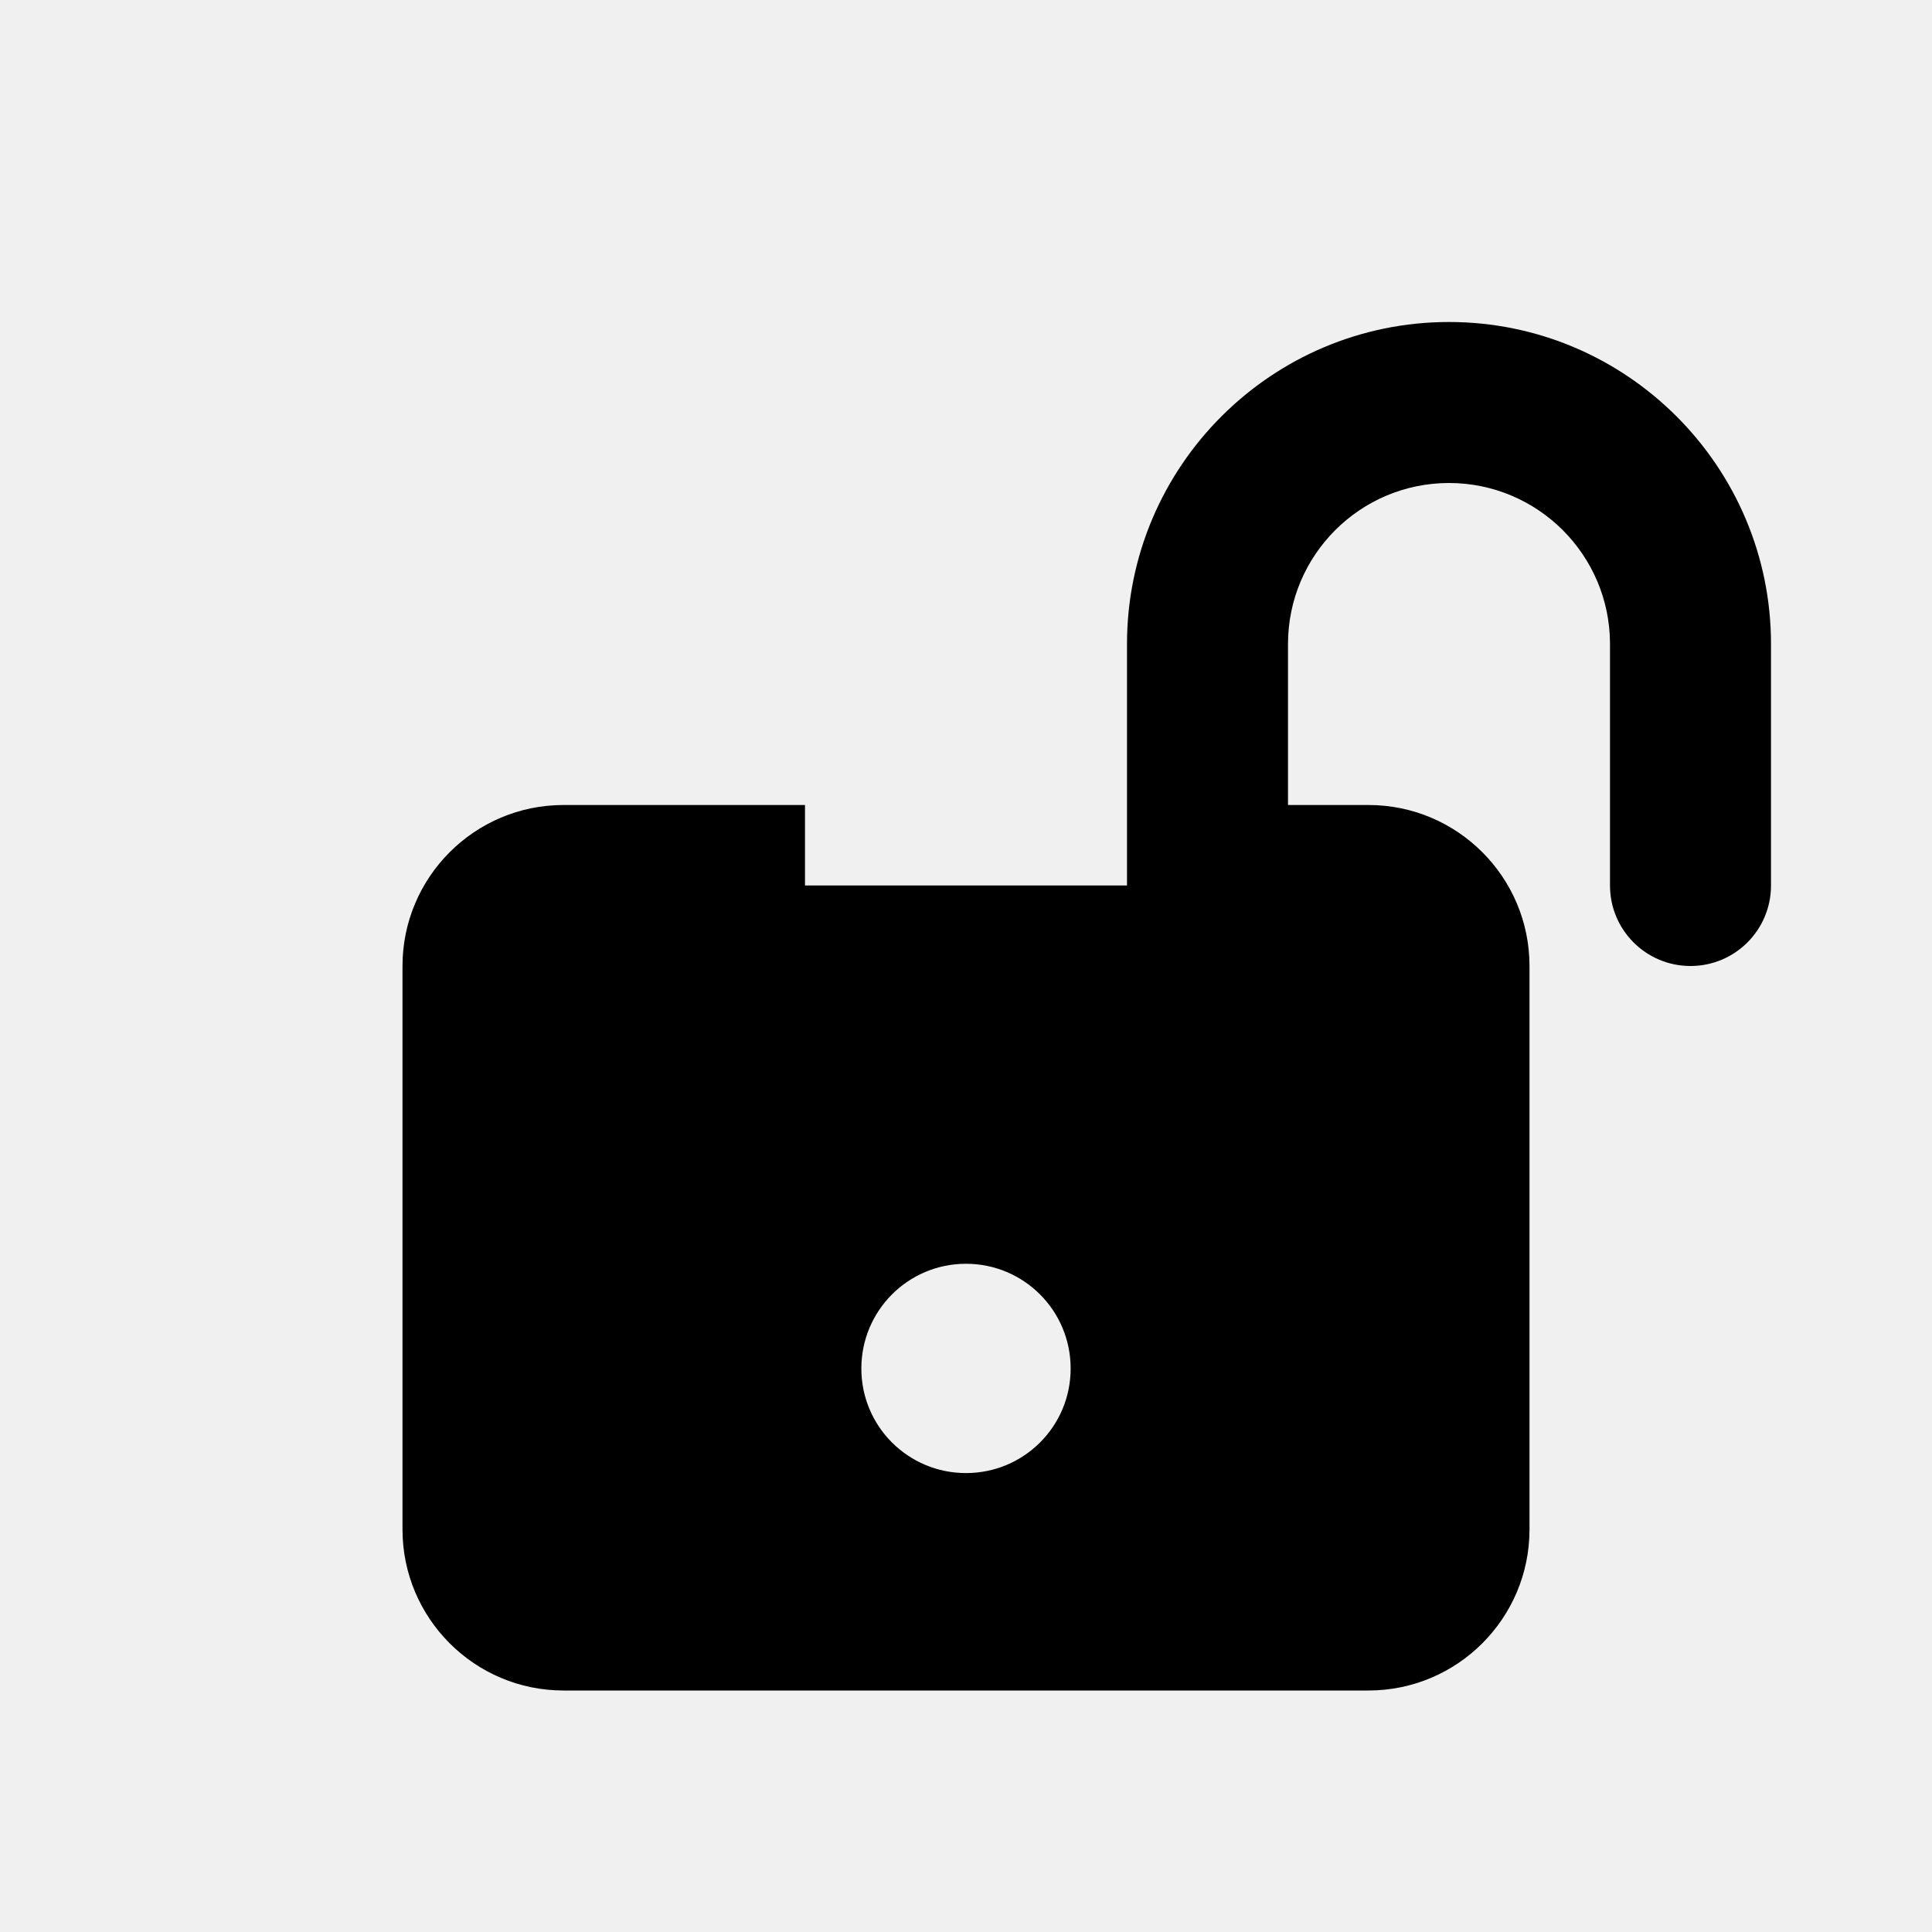
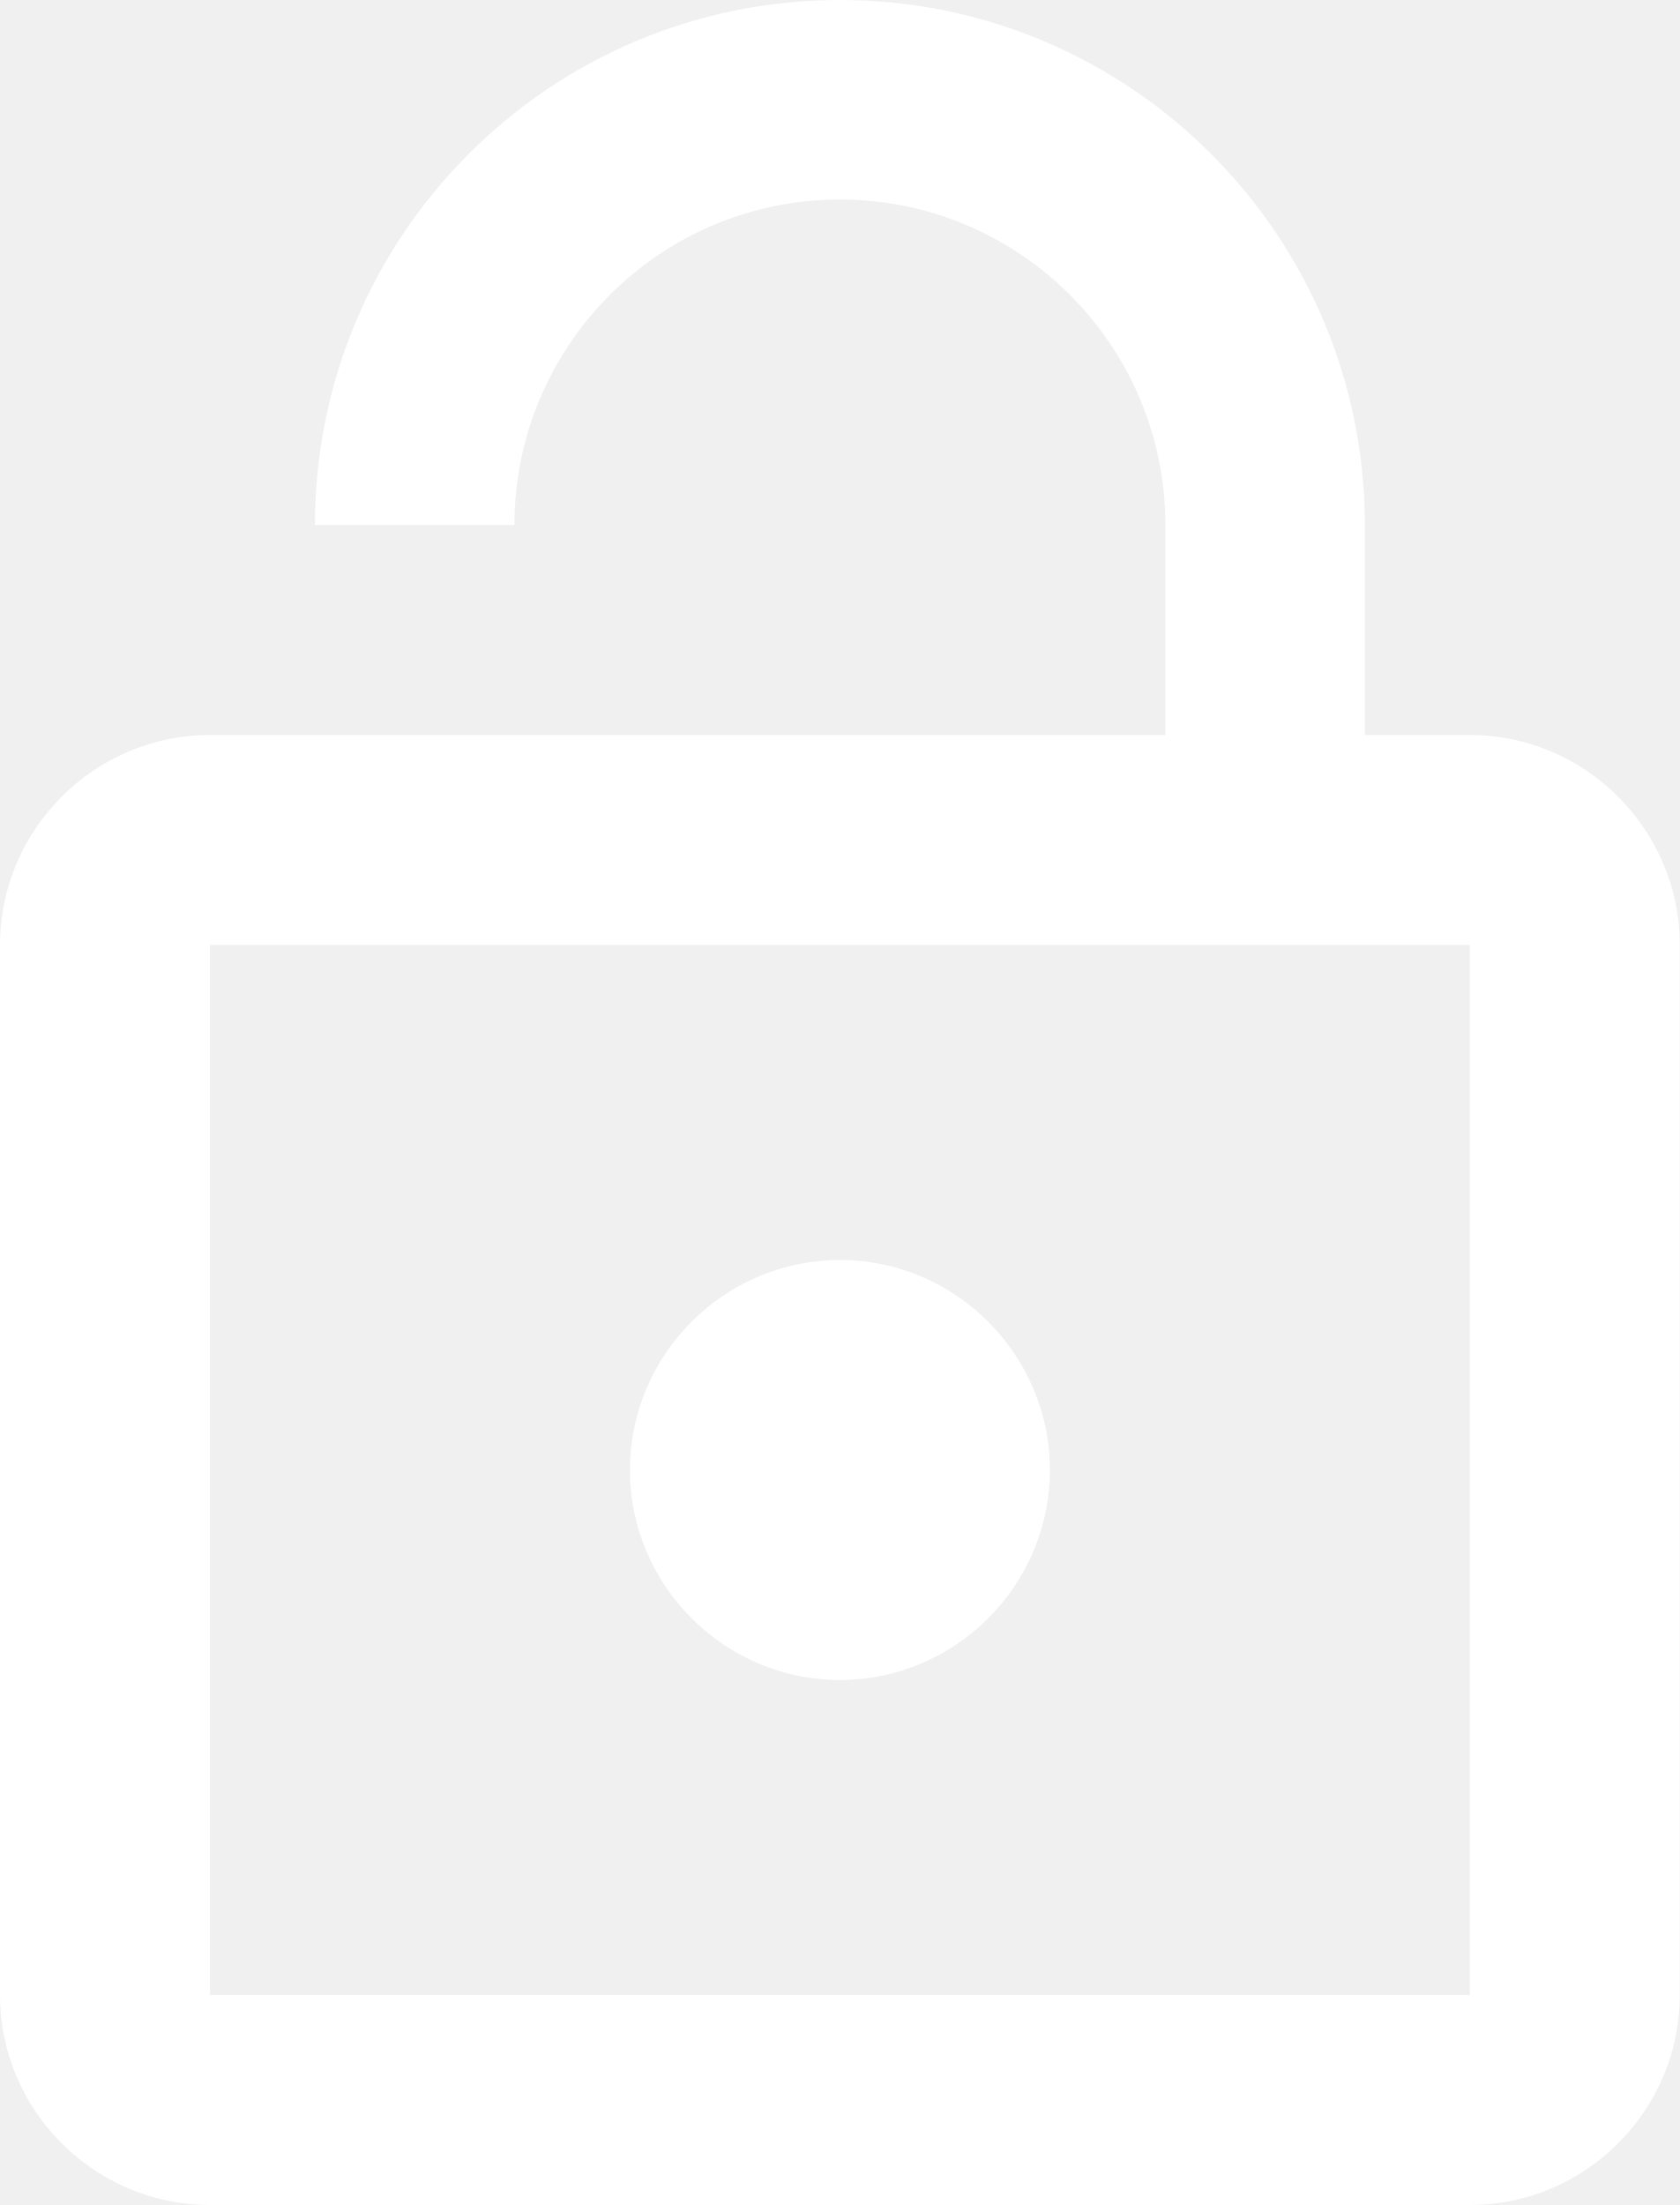
- <svg xmlns="http://www.w3.org/2000/svg" baseProfile="tiny" height="24px" id="Layer_1" version="1.2" viewBox="0 0 24 24" width="24px" xml:space="preserve">
-   <path d="M18,4c-2.206,0-4,1.795-4,4v3h-4v-1H7c-1.103,0-2,0.896-2,2v7c0,1.104,0.897,2,2,2h10c1.103,0,2-0.896,2-2v-7  c0-1.104-0.897-2-2-2h-1V8c0-1.104,0.897-2,2-2s2,0.896,2,2v3c0,0.553,0.448,1,1,1s1-0.447,1-1V8C22,5.795,20.206,4,18,4z   M12,18.299c-0.719,0-1.3-0.58-1.3-1.299s0.581-1.301,1.3-1.301s1.3,0.582,1.3,1.301S12.719,18.299,12,18.299z" />
+ <svg xmlns="http://www.w3.org/2000/svg" width="16px" height="21px" viewBox="0 0 16 21" version="1.1">
+   <defs />
+   <g id="Artboard-5" stroke="none" stroke-width="1" fill="none" fill-rule="evenodd" transform="translate(-34, -21)">
+     <g id="ic_lock_open-copy" transform="translate(26, 19)" fill="#FFFFFF">
+       <path d="M16,18 C17.1,18 18,17.1 18,16 C18,14.9 17.1,14 16,14 C14.9,14 14,14.9 14,16 C14,17.1 14.9,18 16,18 L16,18 Z M22,9 L21,9 L21,7 C21,4.24 18.76,2 16,2 C13.24,2 11,4.24 11,7 L12.9,7 C12.9,5.29 14.29,3.9 16,3.9 C17.71,3.9 19.1,5.29 19.1,7 L19.1,9 L10,9 C8.9,9 8,9.9 8,11 L8,21 C8,22.1 8.9,23 10,23 L22,23 C23.1,23 24,22.1 24,21 L24,11 C24,9.9 23.1,9 22,9 L22,9 Z M22,21 L10,21 L10,11 L22,11 L22,21 L22,21 Z" id="Icon" />
+     </g>
+   </g>
</svg>
